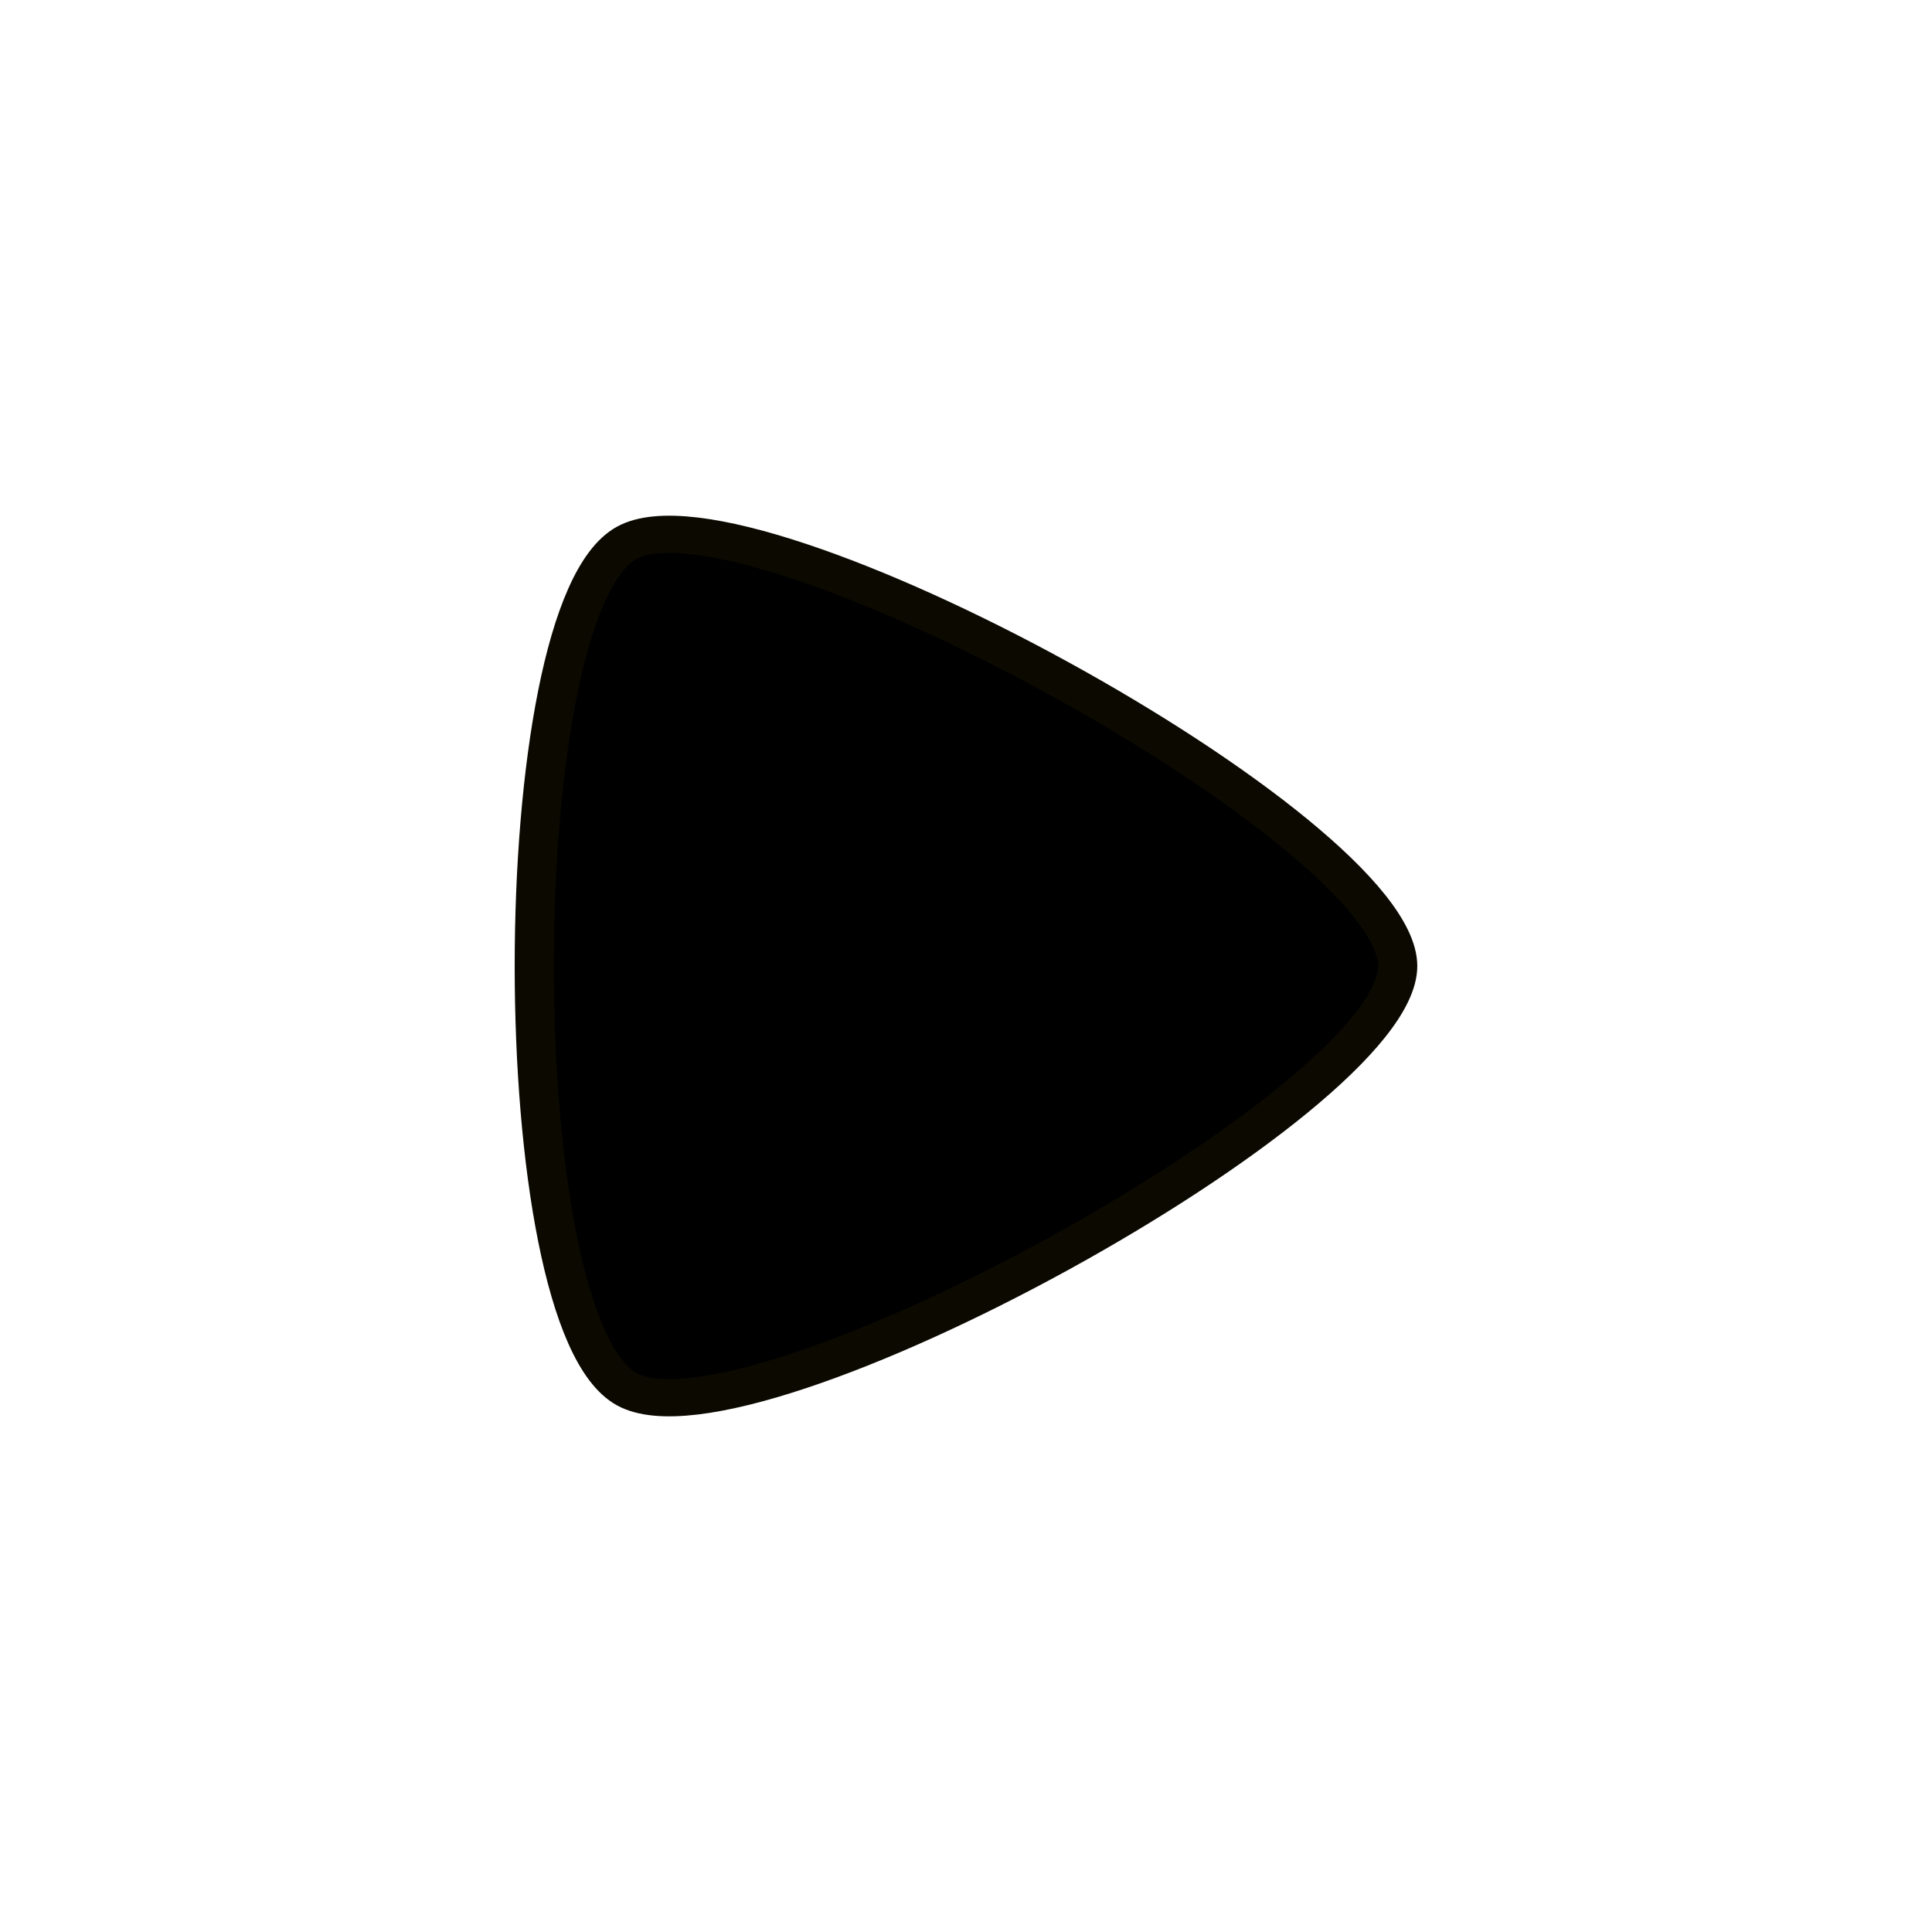
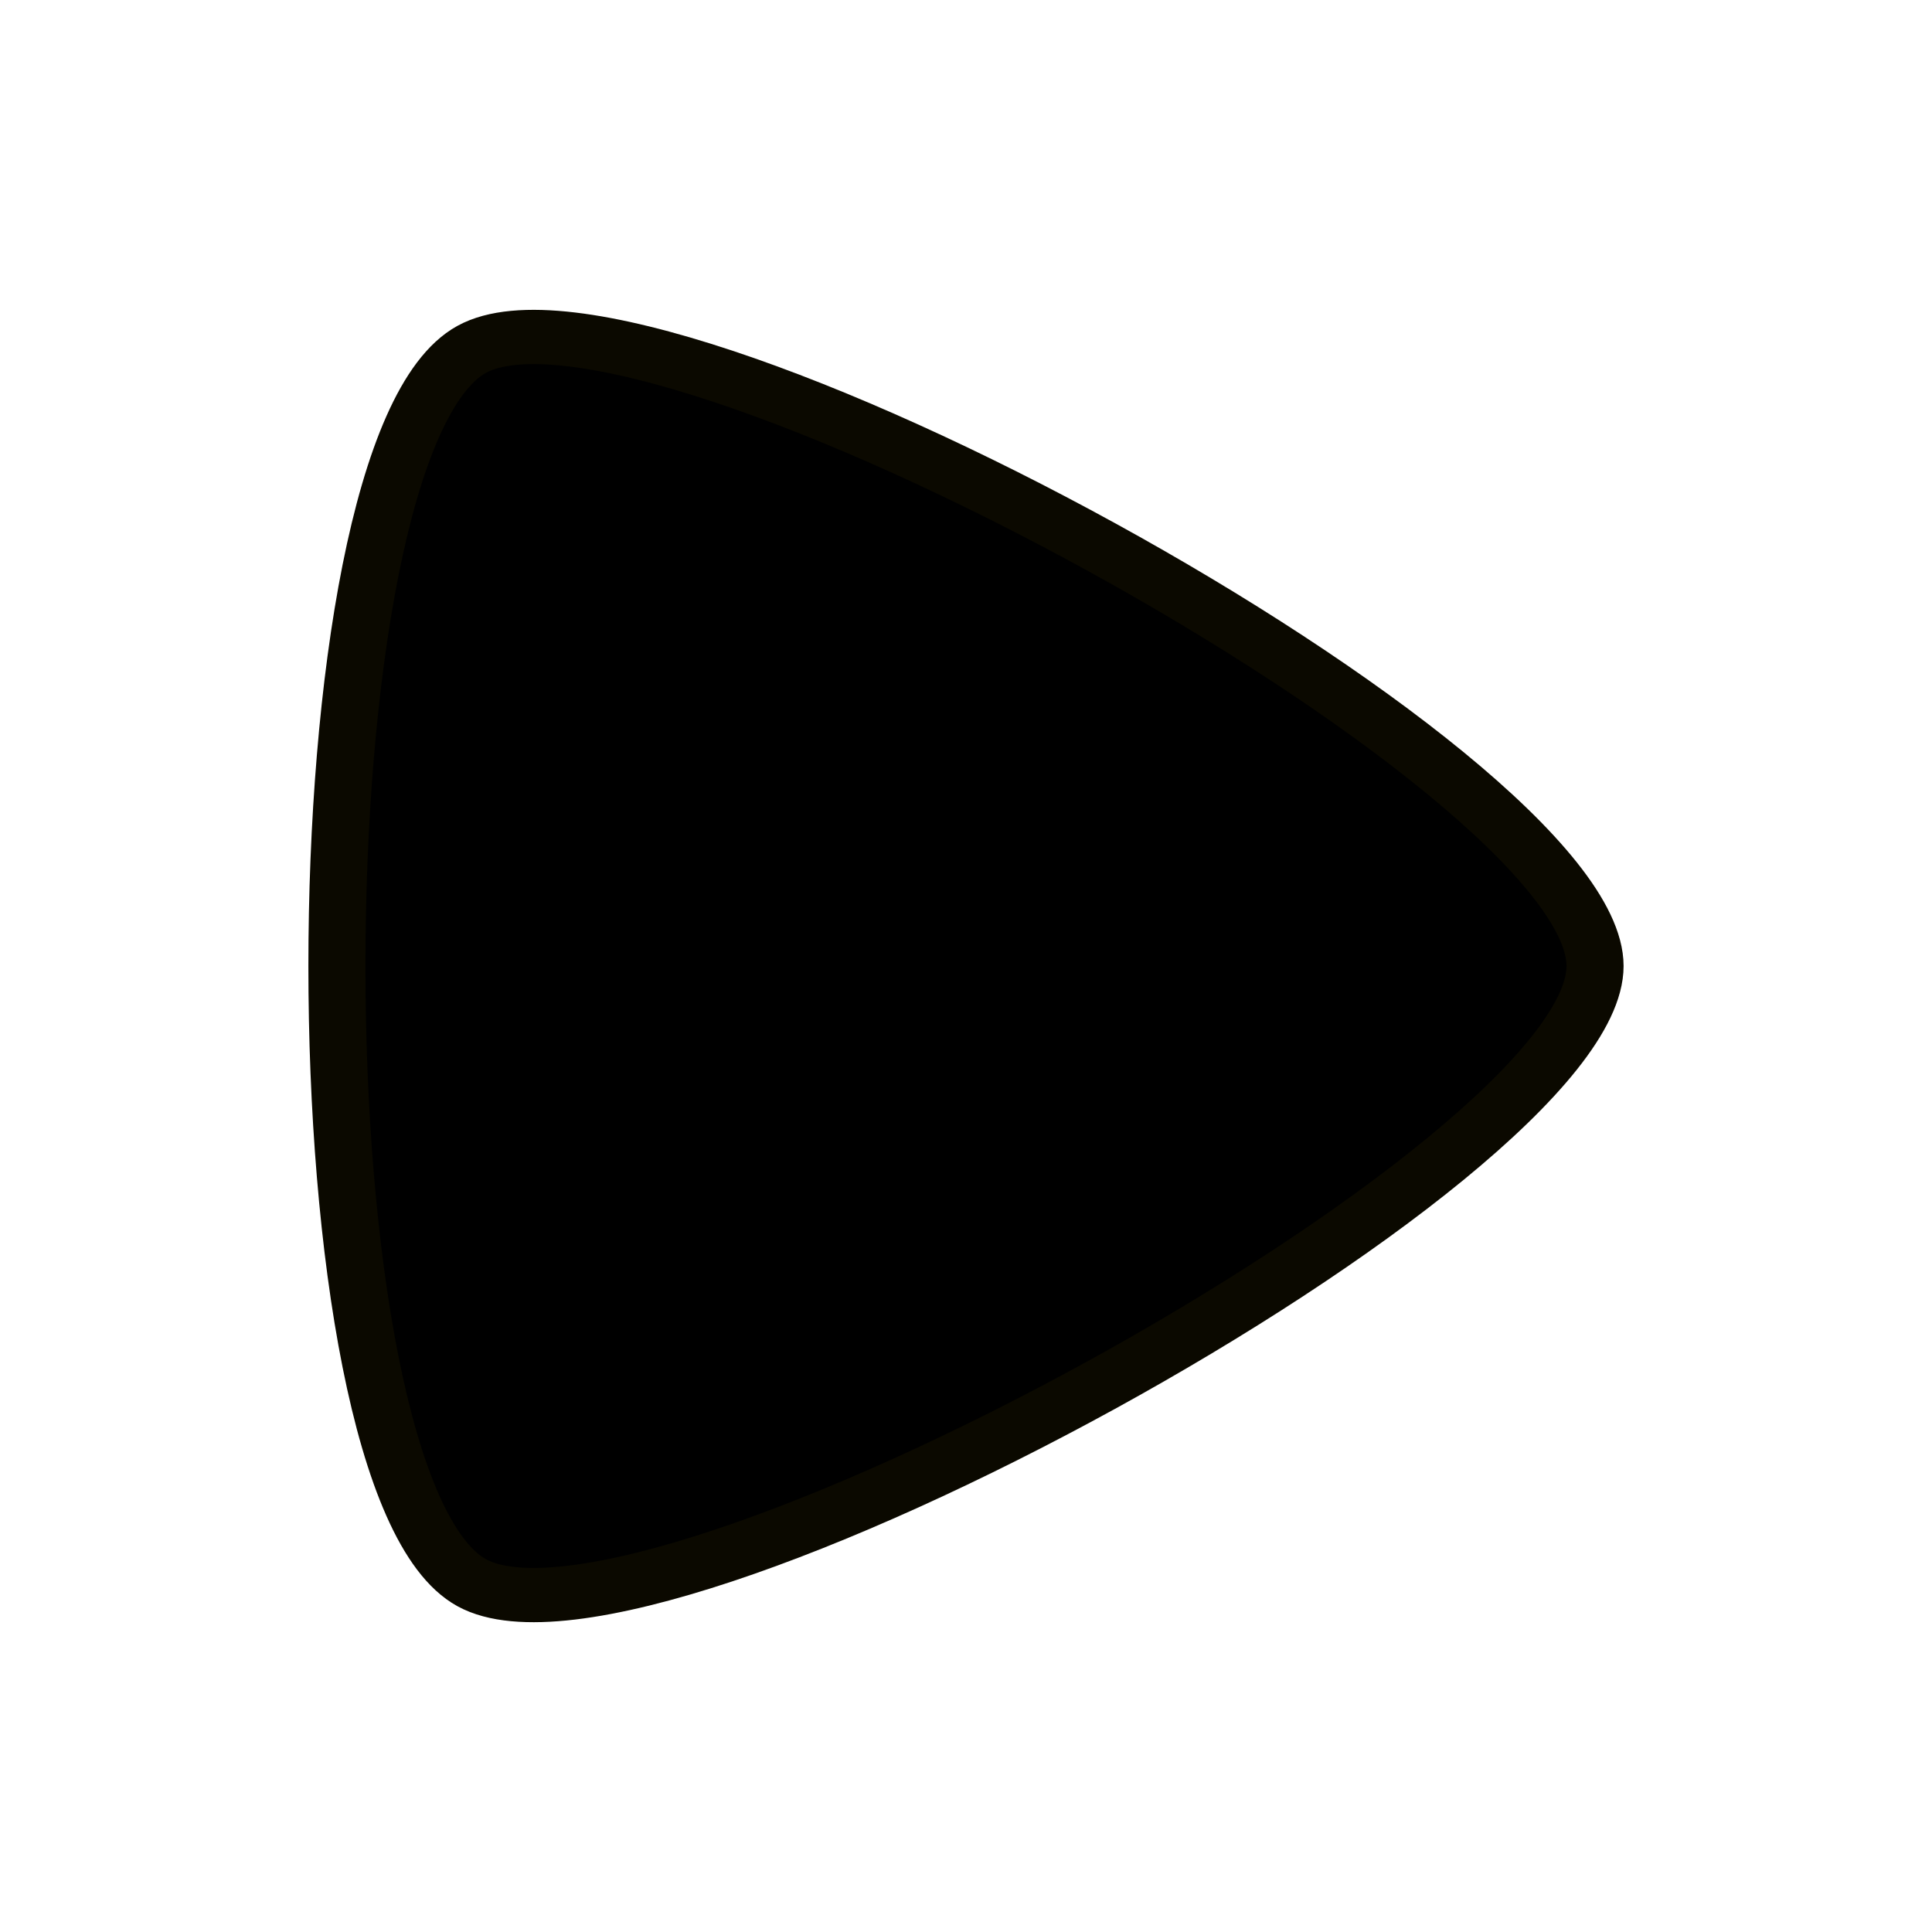
- <svg xmlns="http://www.w3.org/2000/svg" xmlns:xlink="http://www.w3.org/1999/xlink" width="30" height="30" id="svg2" version="1.1">
+ <svg xmlns="http://www.w3.org/2000/svg" xmlns:xlink="http://www.w3.org/1999/xlink" width="50" height="50" id="svg2" version="1.1">
  <defs id="defs4">
    <linearGradient id="linearGradient7460">
      <stop style="stop-color:#e3d099;stop-opacity:1;" offset="0" id="stop7462" />
      <stop style="stop-color:#eab139;stop-opacity:1;" offset="1" id="stop7464" />
    </linearGradient>
    <linearGradient id="linearGradient7448">
      <stop style="stop-color:#544422;stop-opacity:1;" offset="0" id="stop7450" />
      <stop style="stop-color:#bc9120;stop-opacity:1;" offset="1" id="stop7452" />
    </linearGradient>
-     <marker orient="auto" refY="0.0" refX="0.0" id="Arrow1Lstart" style="overflow:visible">
-       <path id="path3767" d="M 0.0,0.0 L 5.0,-5.0 L -12.5,0.0 L 5.0,5.0 L 0.0,0.0 z " style="fill-rule:evenodd;stroke:#000000;stroke-width:1.0pt" transform="scale(0.8) translate(12.5,0)" />
+     <marker orient="auto" refY="0" refX="0" id="Arrow1Lstart" style="overflow:visible">
+       <path id="path3767" d="M 0,0 5,-5 -12.5,0 5,5 0,0 z" style="fill-rule:evenodd;stroke:#000000;stroke-width:1pt" transform="matrix(0.8,0,0,0.8,10,0)" />
    </marker>
    <radialGradient xlink:href="#linearGradient7460" id="radialGradient7466" cx="-5.375" cy="6.375" fx="-5.375" fy="6.375" r="20.111" gradientUnits="userSpaceOnUse" />
  </defs>
-   <g id="layer1" transform="translate(0,-1022.362)">
+   <g id="layer1" transform="translate(0,-1002.362)">
    <g id="g5854" transform="matrix(0.9918636,0,0,0.8526803,1.315575,153.2767)" style="fill:#000000;fill-opacity:1" />
-     <path style="fill:#000000;fill-opacity:1;fill-rule:nonzero;stroke:#0b0900;stroke-width:1;stroke-linecap:butt;stroke-linejoin:round;stroke-miterlimit:4;stroke-opacity:1;stroke-dasharray:none;stroke-dashoffset:4" id="path7458" d="m 12.75,-22.625 c 0,3.637 -16.538,13.185 -19.688,11.367 -3.15,-1.819 -3.15,-20.915 0,-22.733 3.15,-1.819 19.688,7.729 19.688,11.367 z" transform="matrix(0.6080314,0,0,0.5781616,13.95115,1050.443)" />
+     <path style="fill:#000000;fill-opacity:1;fill-rule:nonzero;stroke:#0b0900;stroke-width:1;stroke-linecap:butt;stroke-linejoin:round;stroke-miterlimit:4;stroke-opacity:1;stroke-dasharray:none;stroke-dashoffset:4" id="path7458" d="m 12.75,-22.625 c 0,3.637 -16.538,13.185 -19.688,11.367 -3.15,-1.819 -3.15,-20.915 0,-22.733 3.15,-1.819 19.688,7.729 19.688,11.367 z" transform="matrix(1.476648,0,0,1.404107,22.45278,1059.13)" />
  </g>
</svg>
